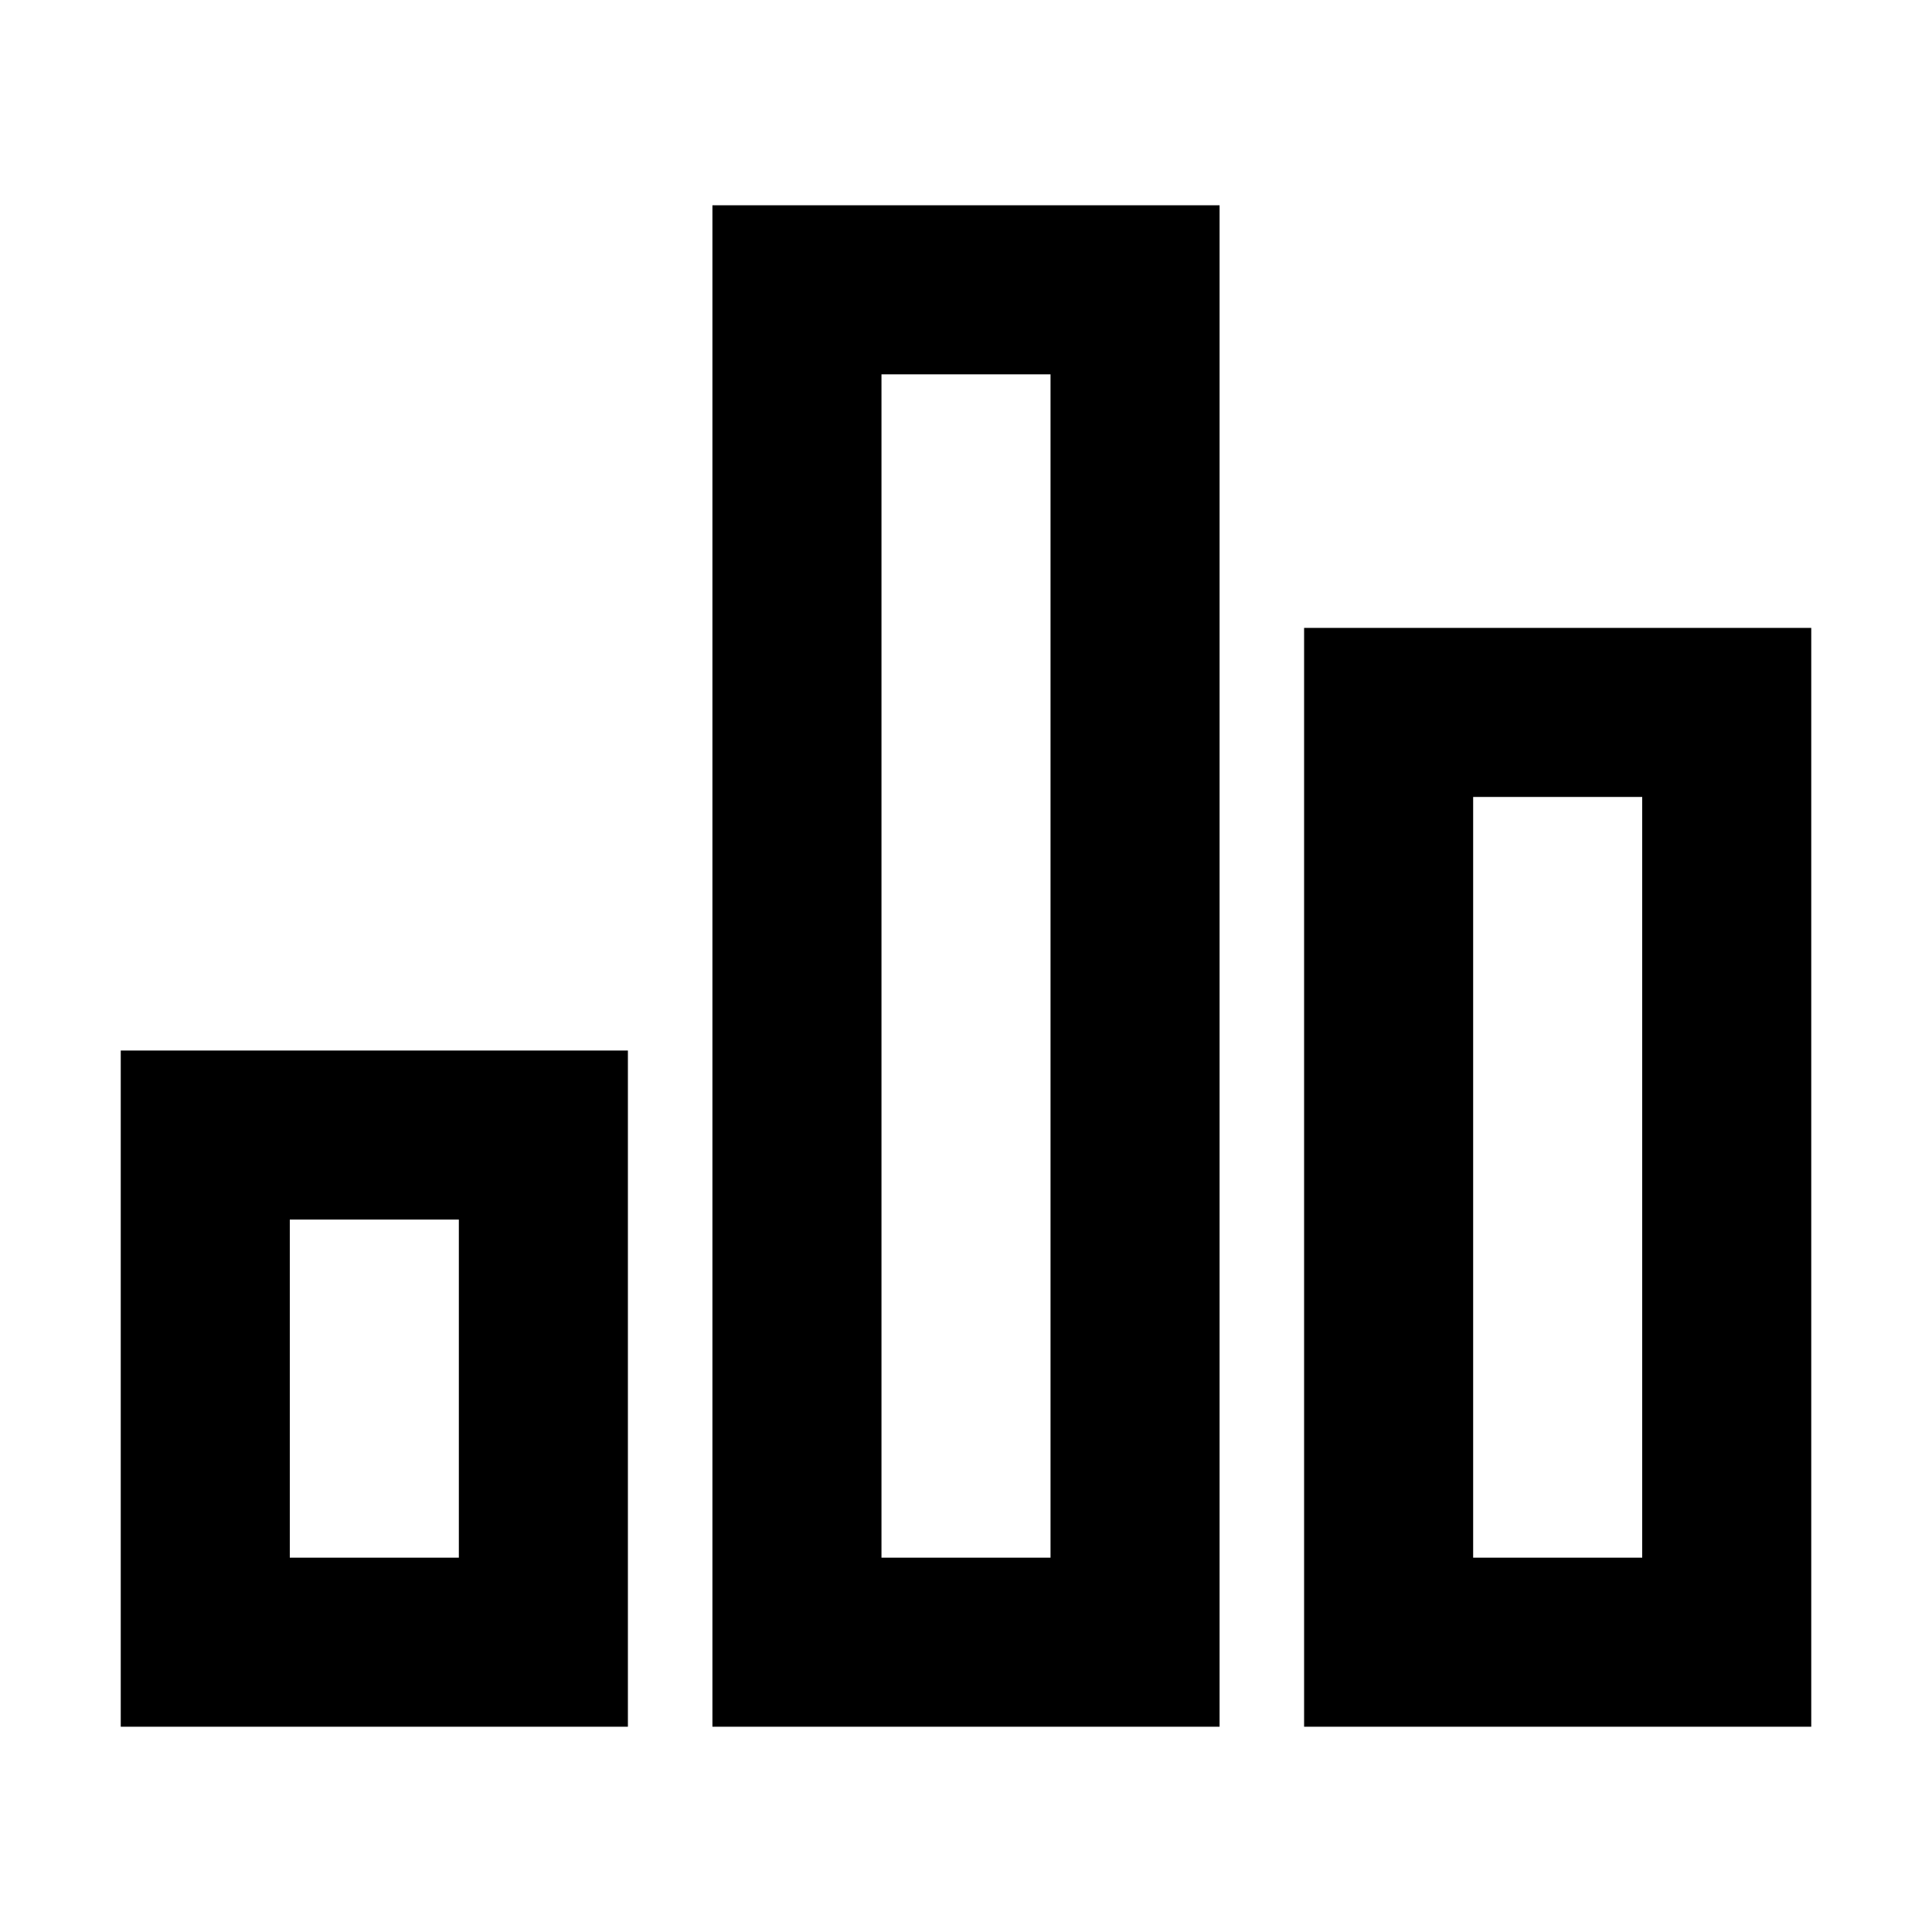
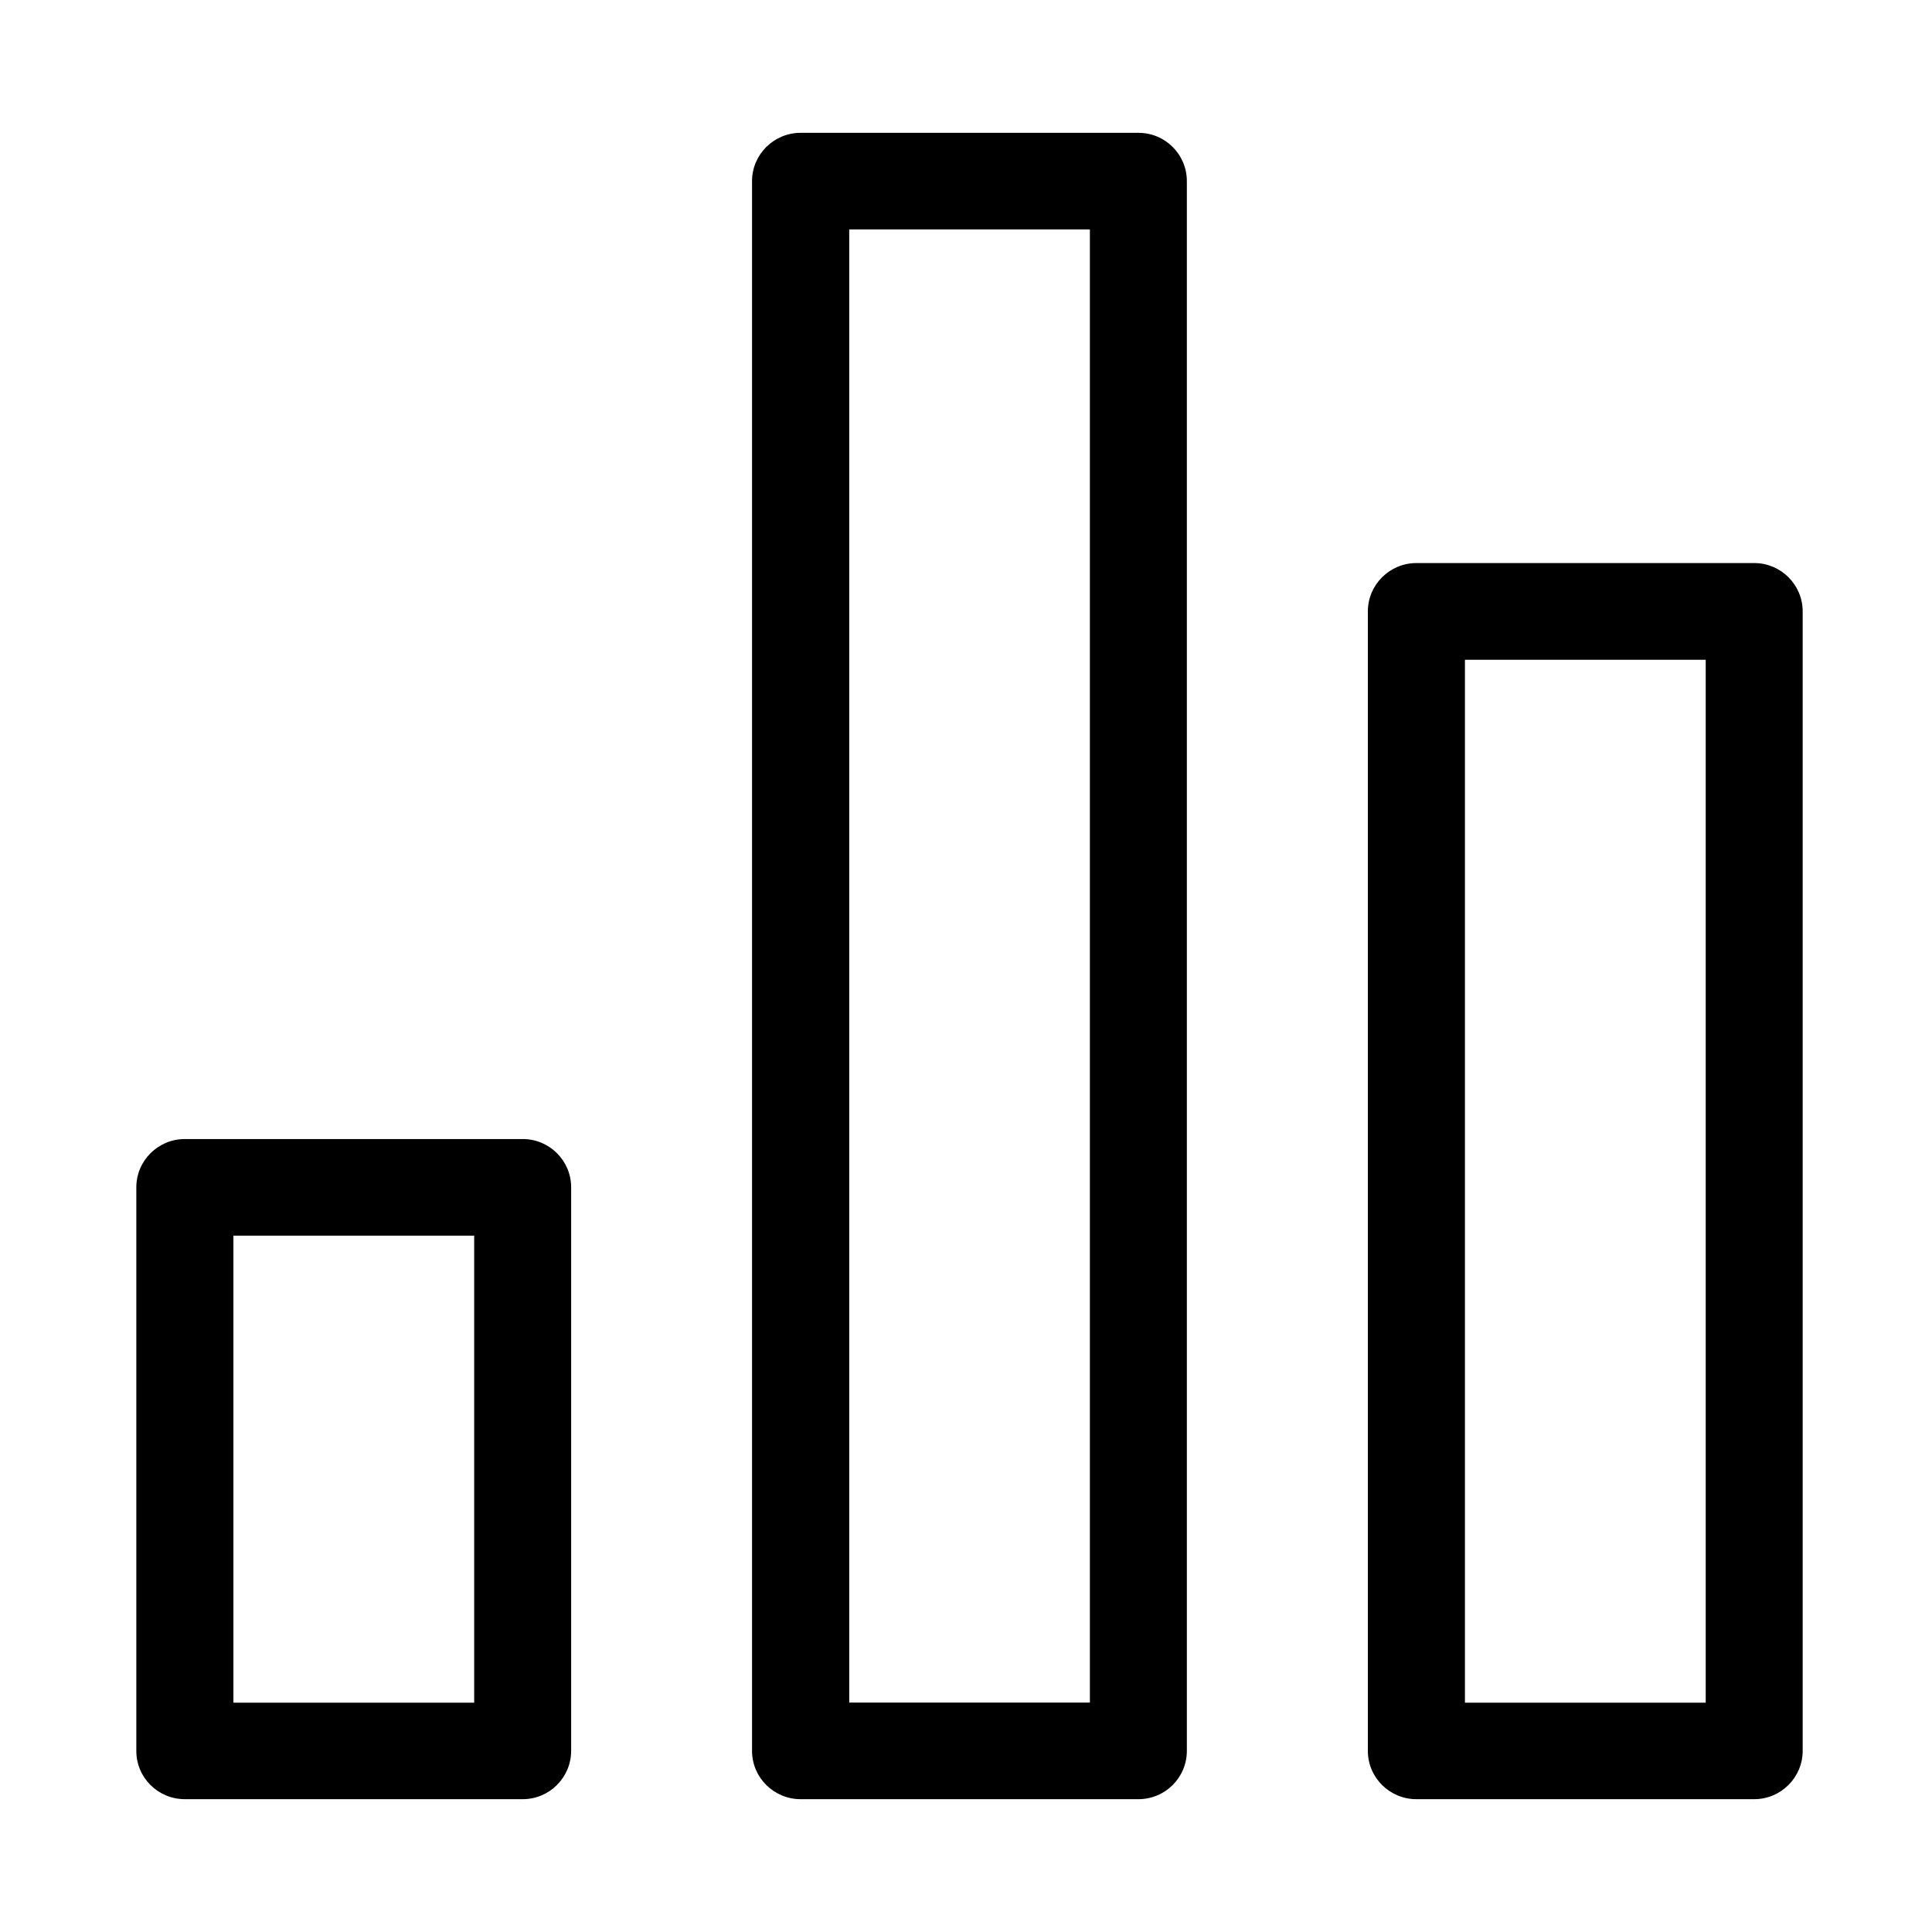
<svg xmlns="http://www.w3.org/2000/svg" width="16" height="16" viewBox="0 0 16 16">
-   <path d="M1 8.7h4.2v5.6H1V8.7Zm9.8-3.5H15v9.1h-4.2V5.2ZM5.9 1.7h4.2v12.6H5.9V1.7Zm-3.5 8.4v2.8h1.4v-2.8H2.4Zm4.9-7v9.8h1.4V3.1H7.3Zm4.9 3.5v6.3h1.4V6.6h-1.4Z" />
+   <path clip-rule="evenodd" d="M4.329 9.433C4.55 9.433 4.73 9.612 4.73 9.833V14.501C4.729 14.721 4.55 14.9 4.329 14.9H1.531C1.309 14.9 1.129 14.722 1.129 14.501V9.833C1.129 9.612 1.309 9.433 1.531 9.433H4.329ZM1.933 14.101H3.927V10.233H1.933V14.101Z" />
+   <path clip-rule="evenodd" d="M9.428 1.1C9.65 1.1 9.829 1.279 9.829 1.5V14.5C9.829 14.721 9.65 14.9 9.428 14.9H6.63C6.409 14.9 6.228 14.721 6.228 14.5V1.5C6.228 1.279 6.409 1.1 6.63 1.1H9.428ZM7.033 14.1H9.026V1.9H7.033V14.1Z" />
+   <path clip-rule="evenodd" d="M14.528 4.663C14.749 4.663 14.929 4.843 14.929 5.063V14.5C14.929 14.72 14.749 14.9 14.528 14.9H11.73C11.508 14.9 11.328 14.721 11.328 14.5V5.063C11.328 4.843 11.508 4.663 11.73 4.663H14.528ZM12.132 14.101H14.126V5.464H12.132V14.101Z" />
</svg>
